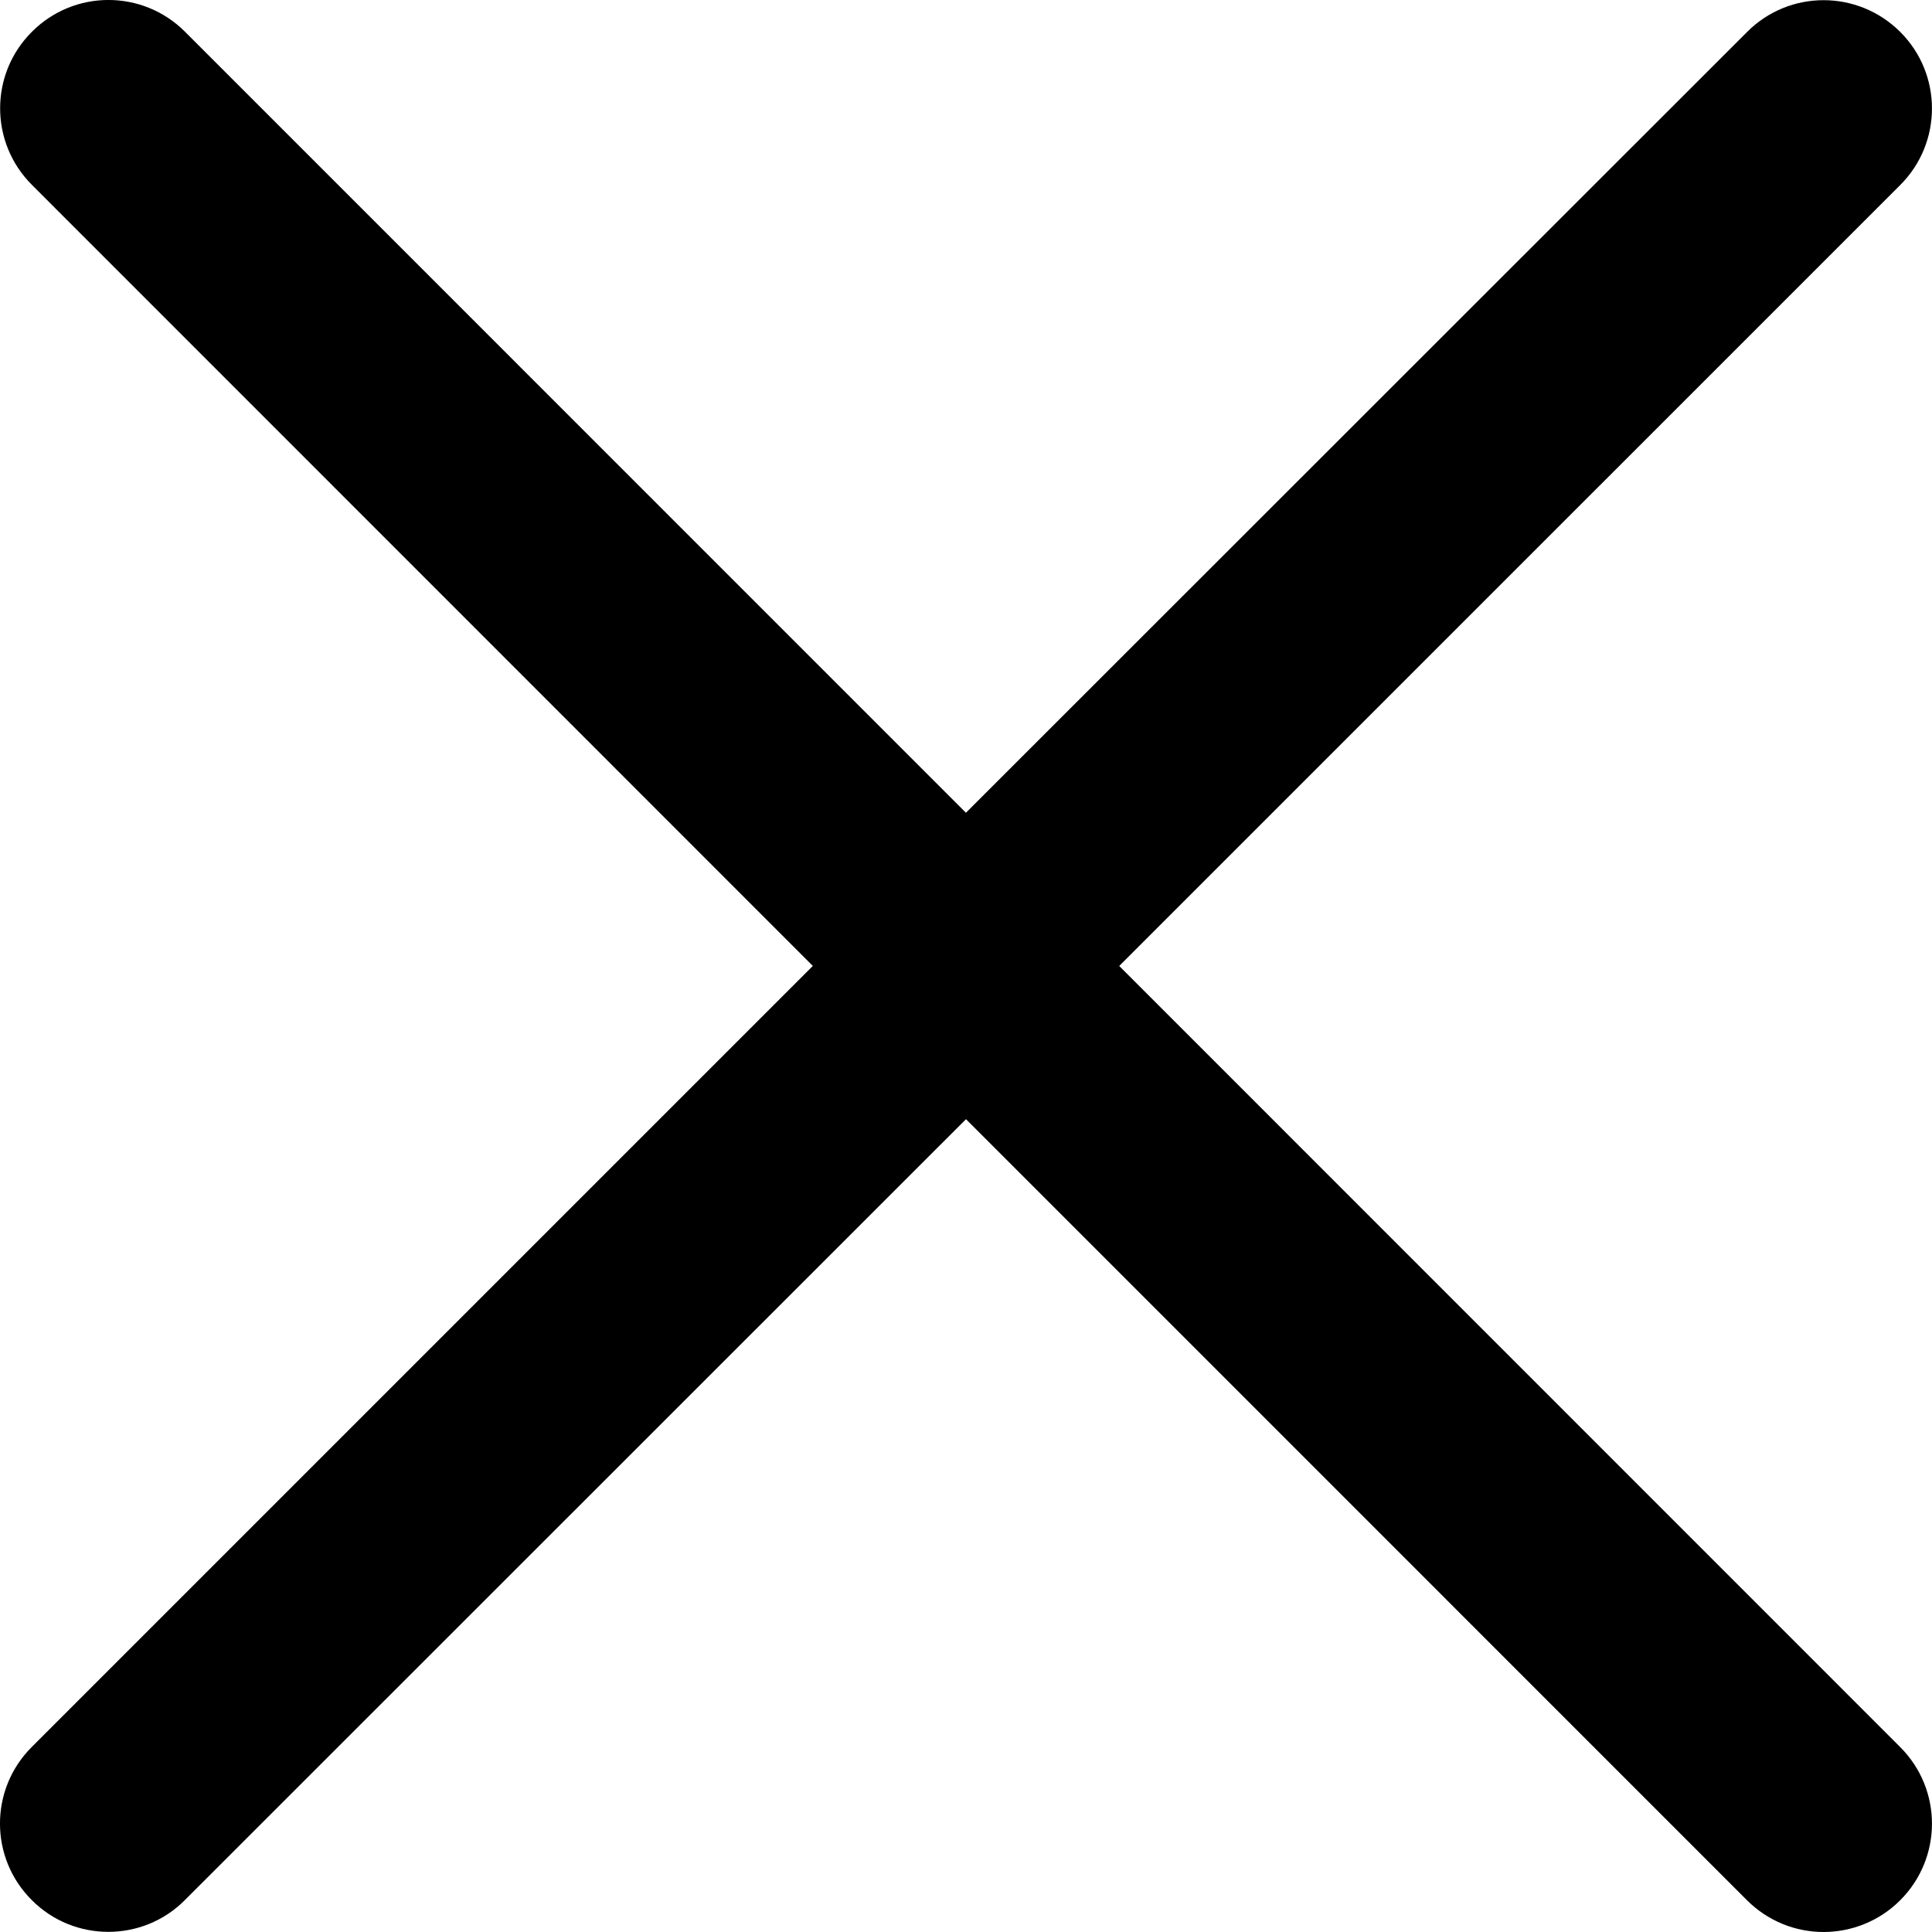
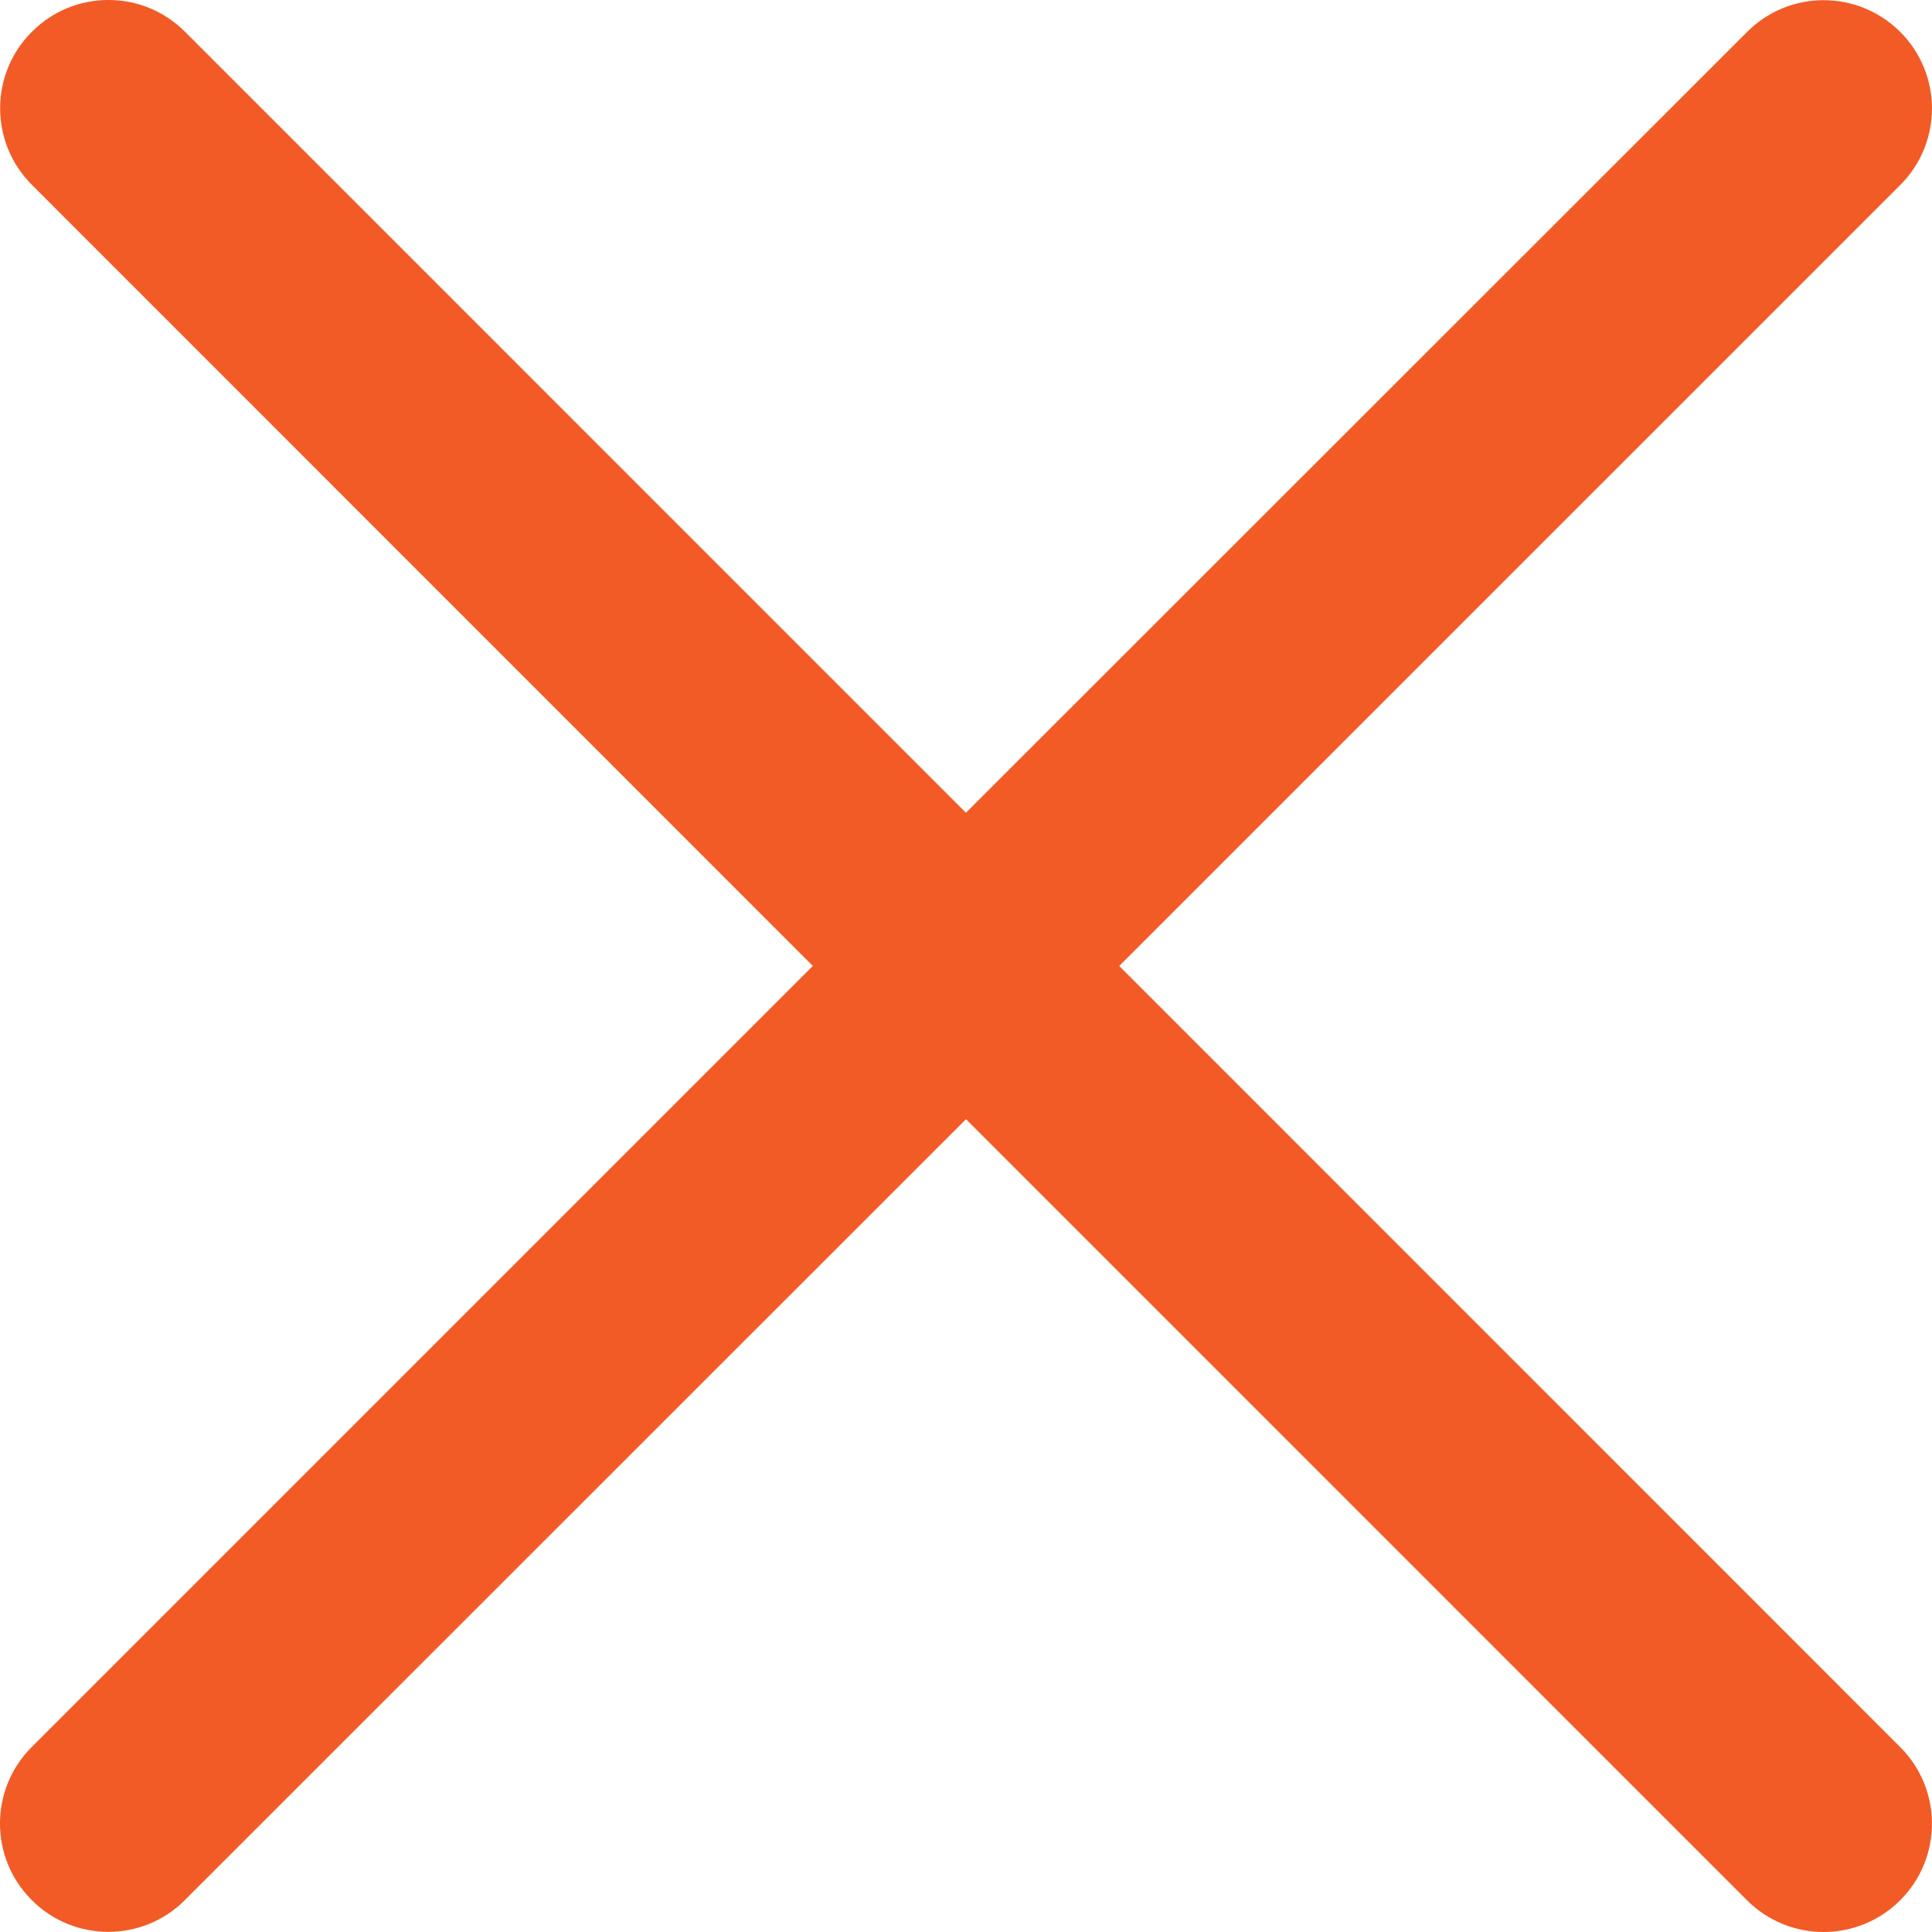
<svg xmlns="http://www.w3.org/2000/svg" version="1" width="26.752" height="26.752" viewBox="0 0 26.752 26.752">
-   <path d="M15.497 13.376L26.312 2.562c.586-.585.586-1.535 0-2.12s-1.535-.587-2.12 0L13.375 11.254 2.562.44c-.586-.587-1.535-.587-2.12 0-.587.584-.587 1.534 0 2.12l10.813 10.815L.44 24.19c-.587.586-.587 1.535 0 2.12.292.294.676.44 1.06.44s.768-.146 1.06-.44l10.816-10.813L24.19 26.312c.293.293.677.44 1.06.44s.77-.147 1.062-.44c.586-.586.586-1.535 0-2.12L15.497 13.375z" />
+   <path fill="#f25b26" d="M15.497 13.376L26.312 2.562c.586-.585.586-1.535 0-2.12s-1.535-.587-2.12 0L13.375 11.254 2.562.44c-.586-.587-1.535-.587-2.12 0-.587.584-.587 1.534 0 2.12l10.813 10.815L.44 24.19c-.587.586-.587 1.535 0 2.12.292.294.676.44 1.06.44s.768-.146 1.06-.44l10.816-10.813L24.19 26.312c.293.293.677.44 1.06.44s.77-.147 1.062-.44c.586-.586.586-1.535 0-2.12L15.497 13.375z" />
</svg>
